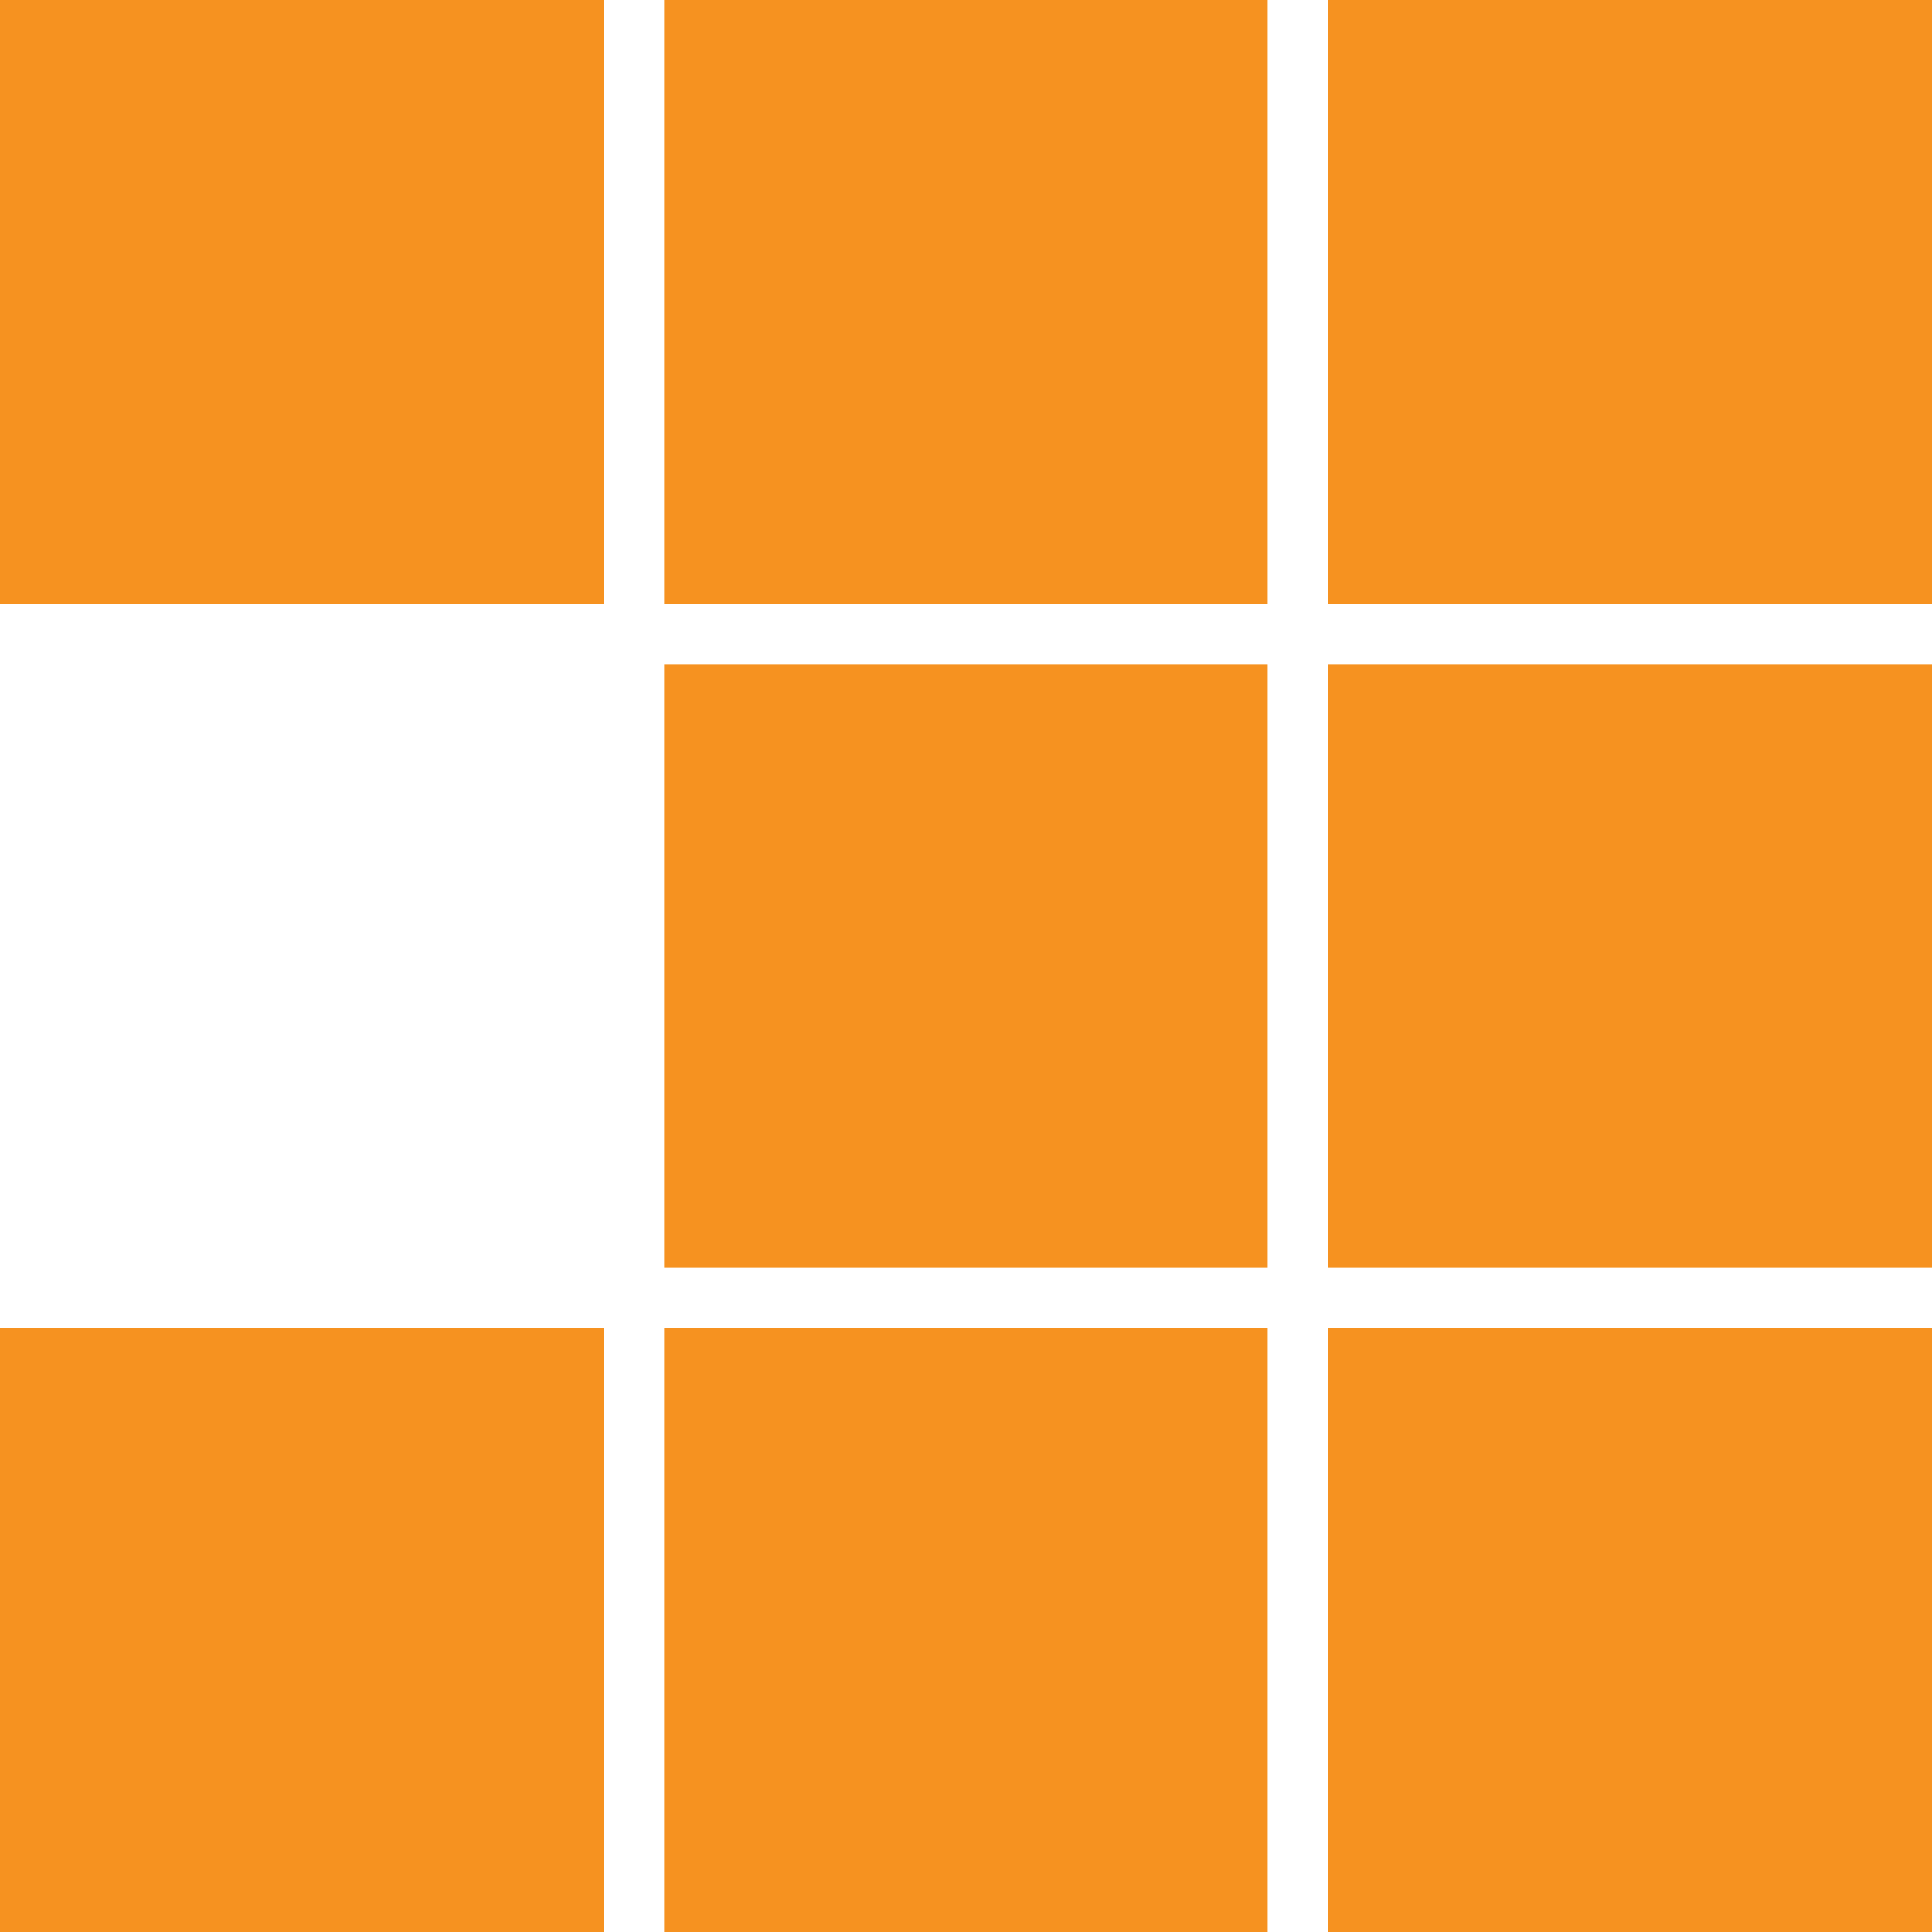
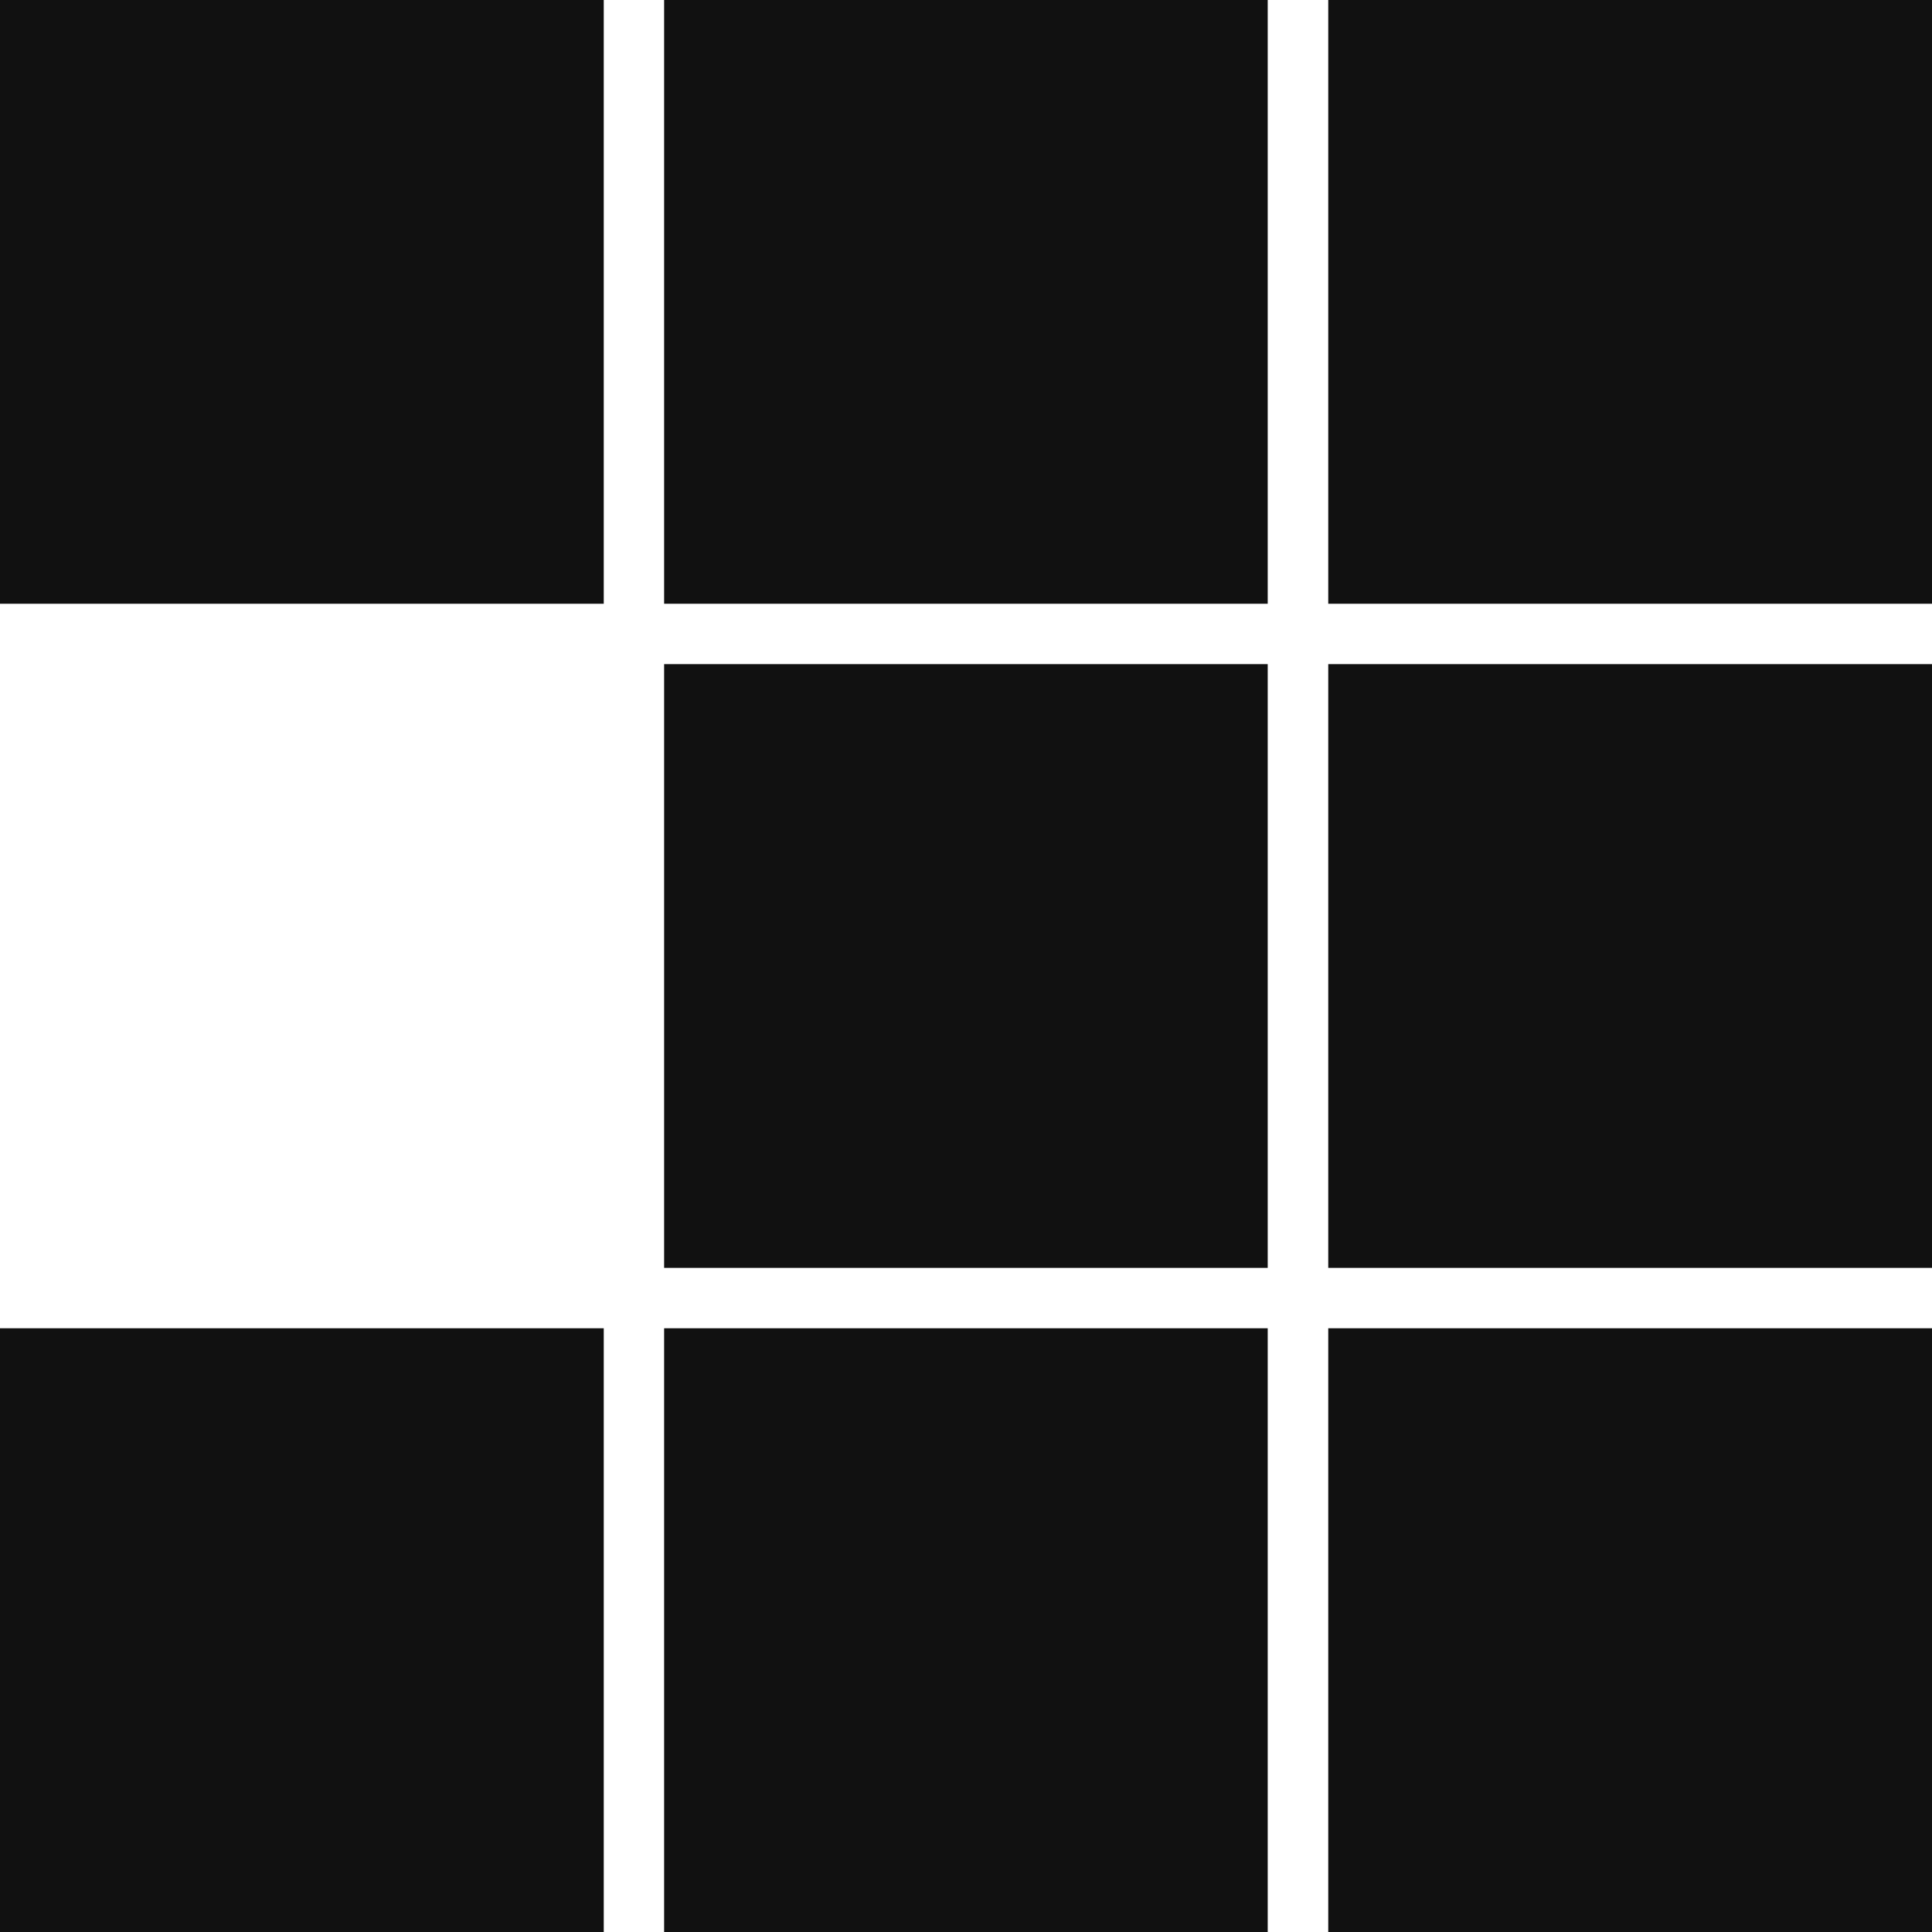
- <svg xmlns="http://www.w3.org/2000/svg" fill="#F69220" role="img" viewBox="0 0 24 24">
+ <svg xmlns="http://www.w3.org/2000/svg" fill="#111111" role="img" viewBox="0 0 24 24">
  <path d="M0 0v7.5h7.5V0zm8.25 0v7.5h7.498V0zm8.25 0v7.5H24V0zM8.25 8.25v7.5h7.498v-7.5zm8.25 0v7.5H24v-7.5zM0 16.5V24h7.5v-7.5zm8.25 0V24h7.498v-7.5zm8.25 0V24H24v-7.5z" />
</svg>
